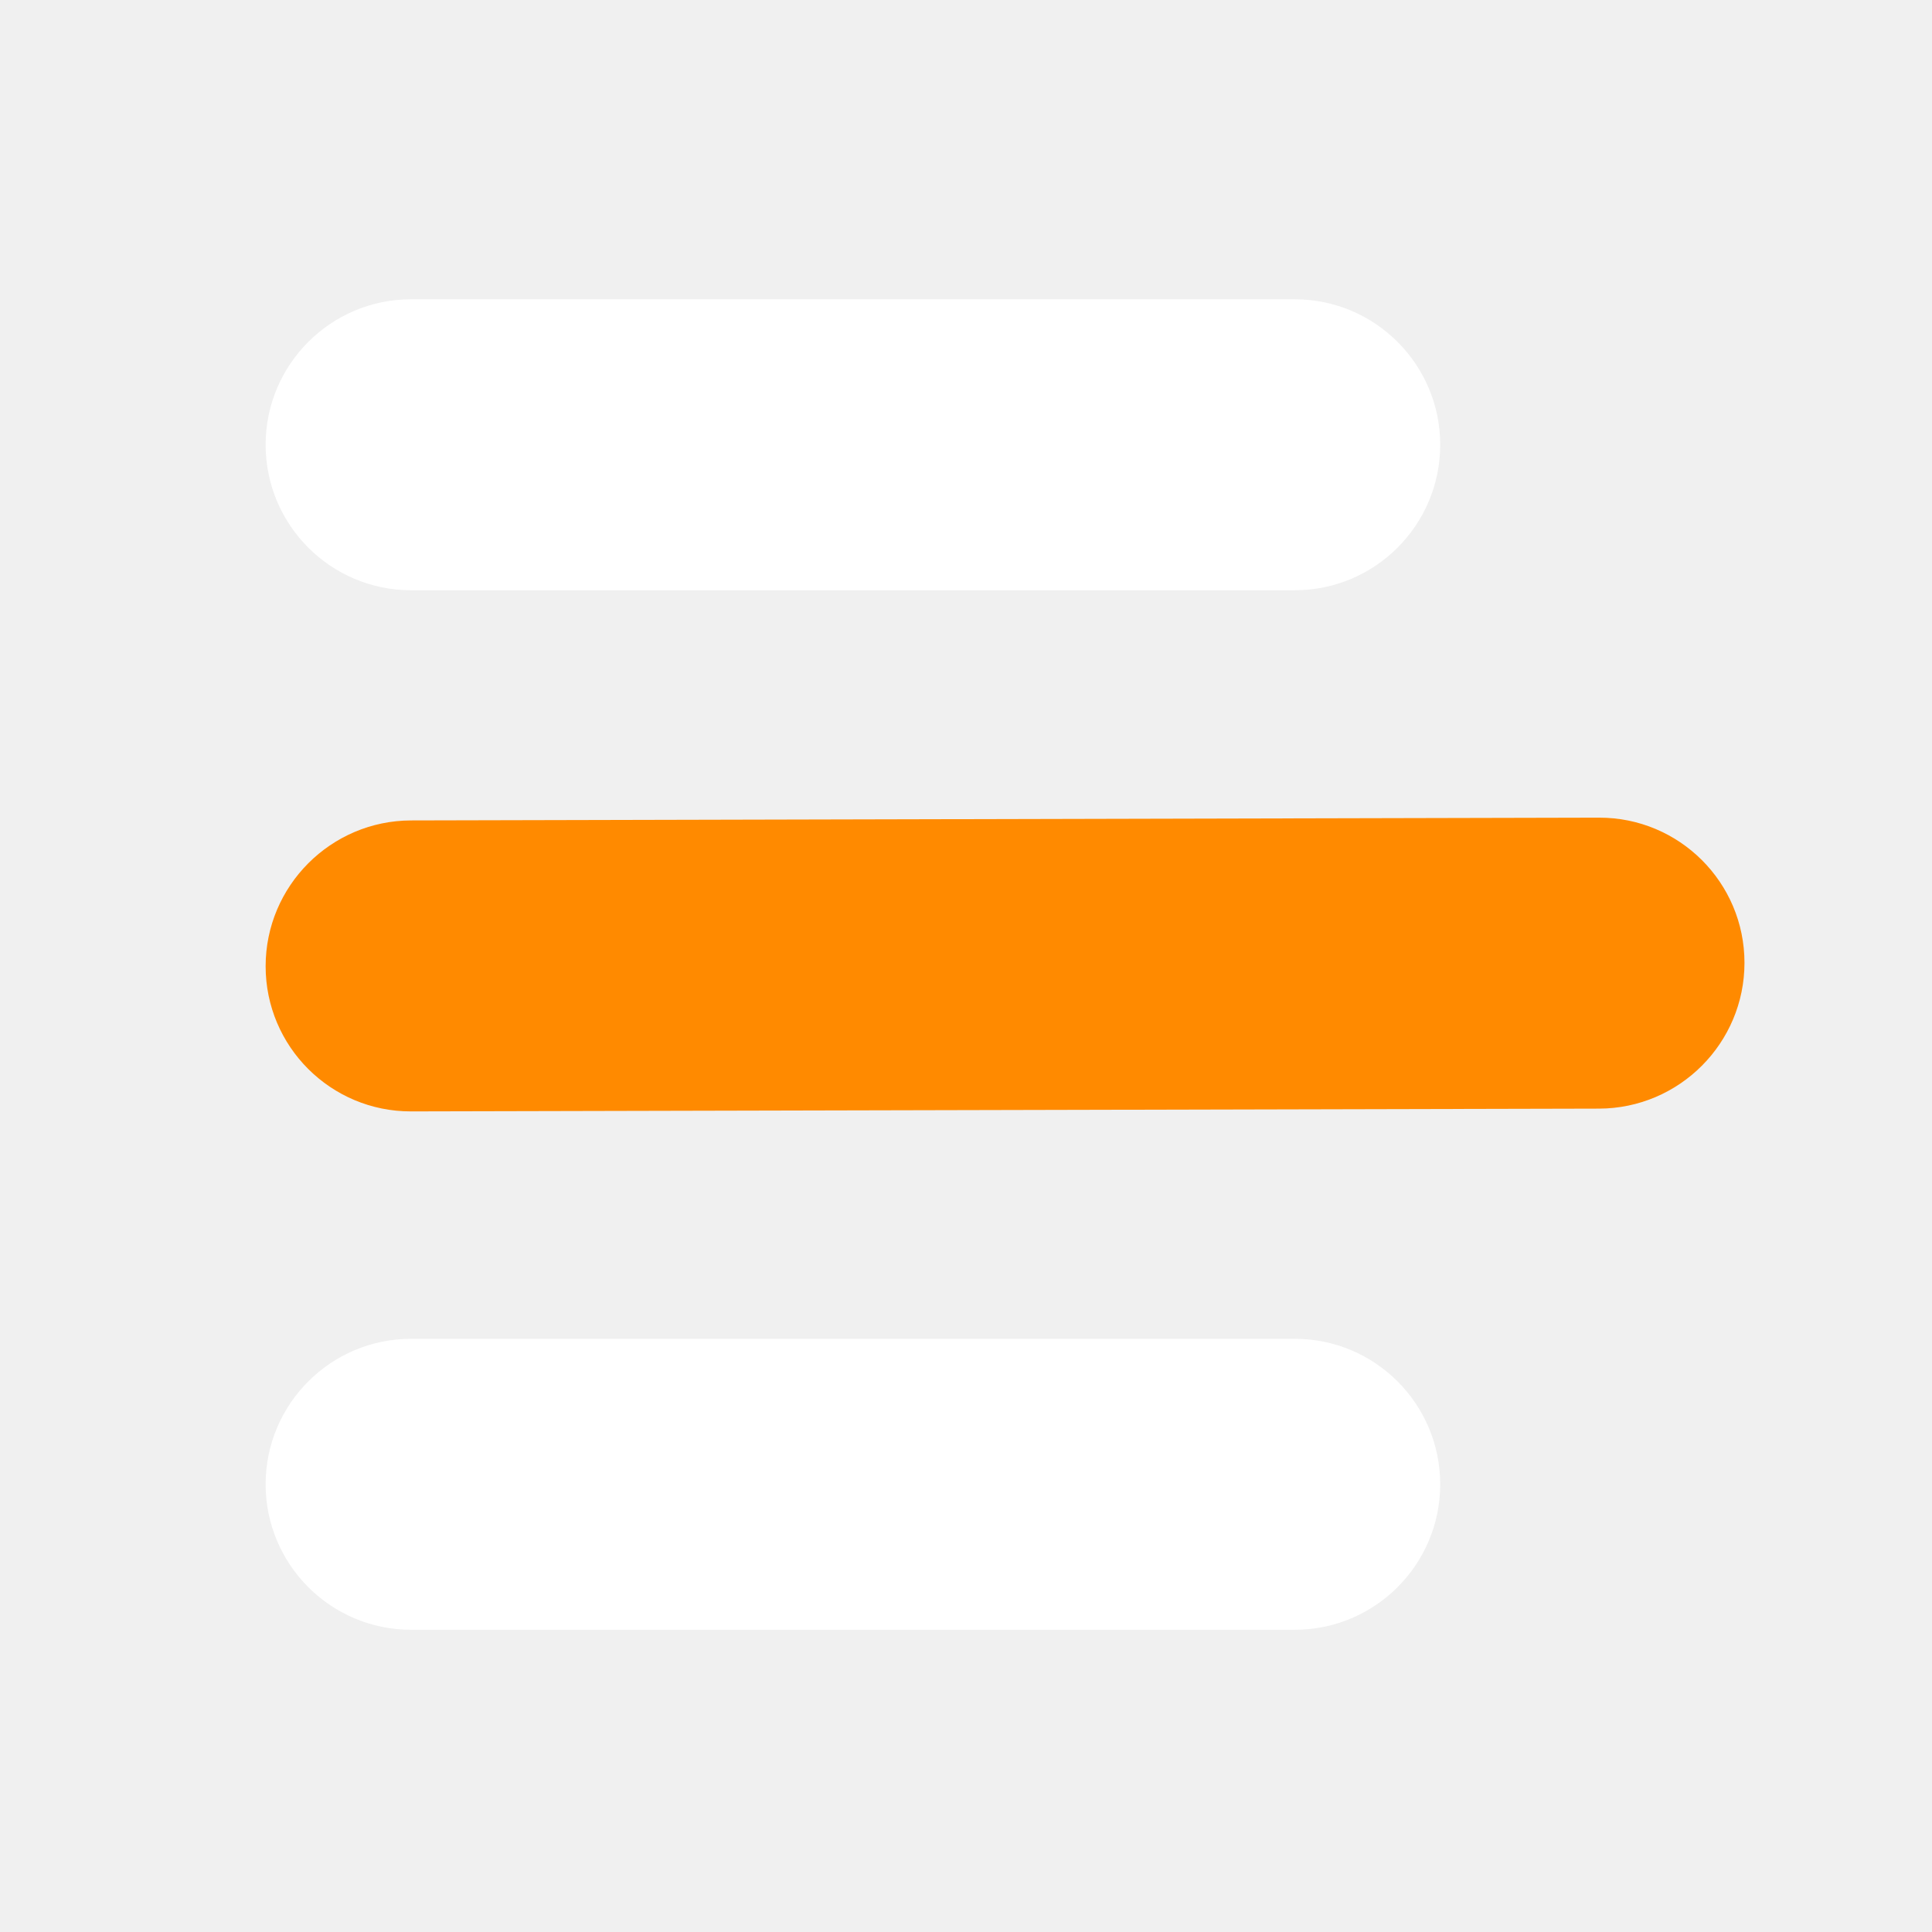
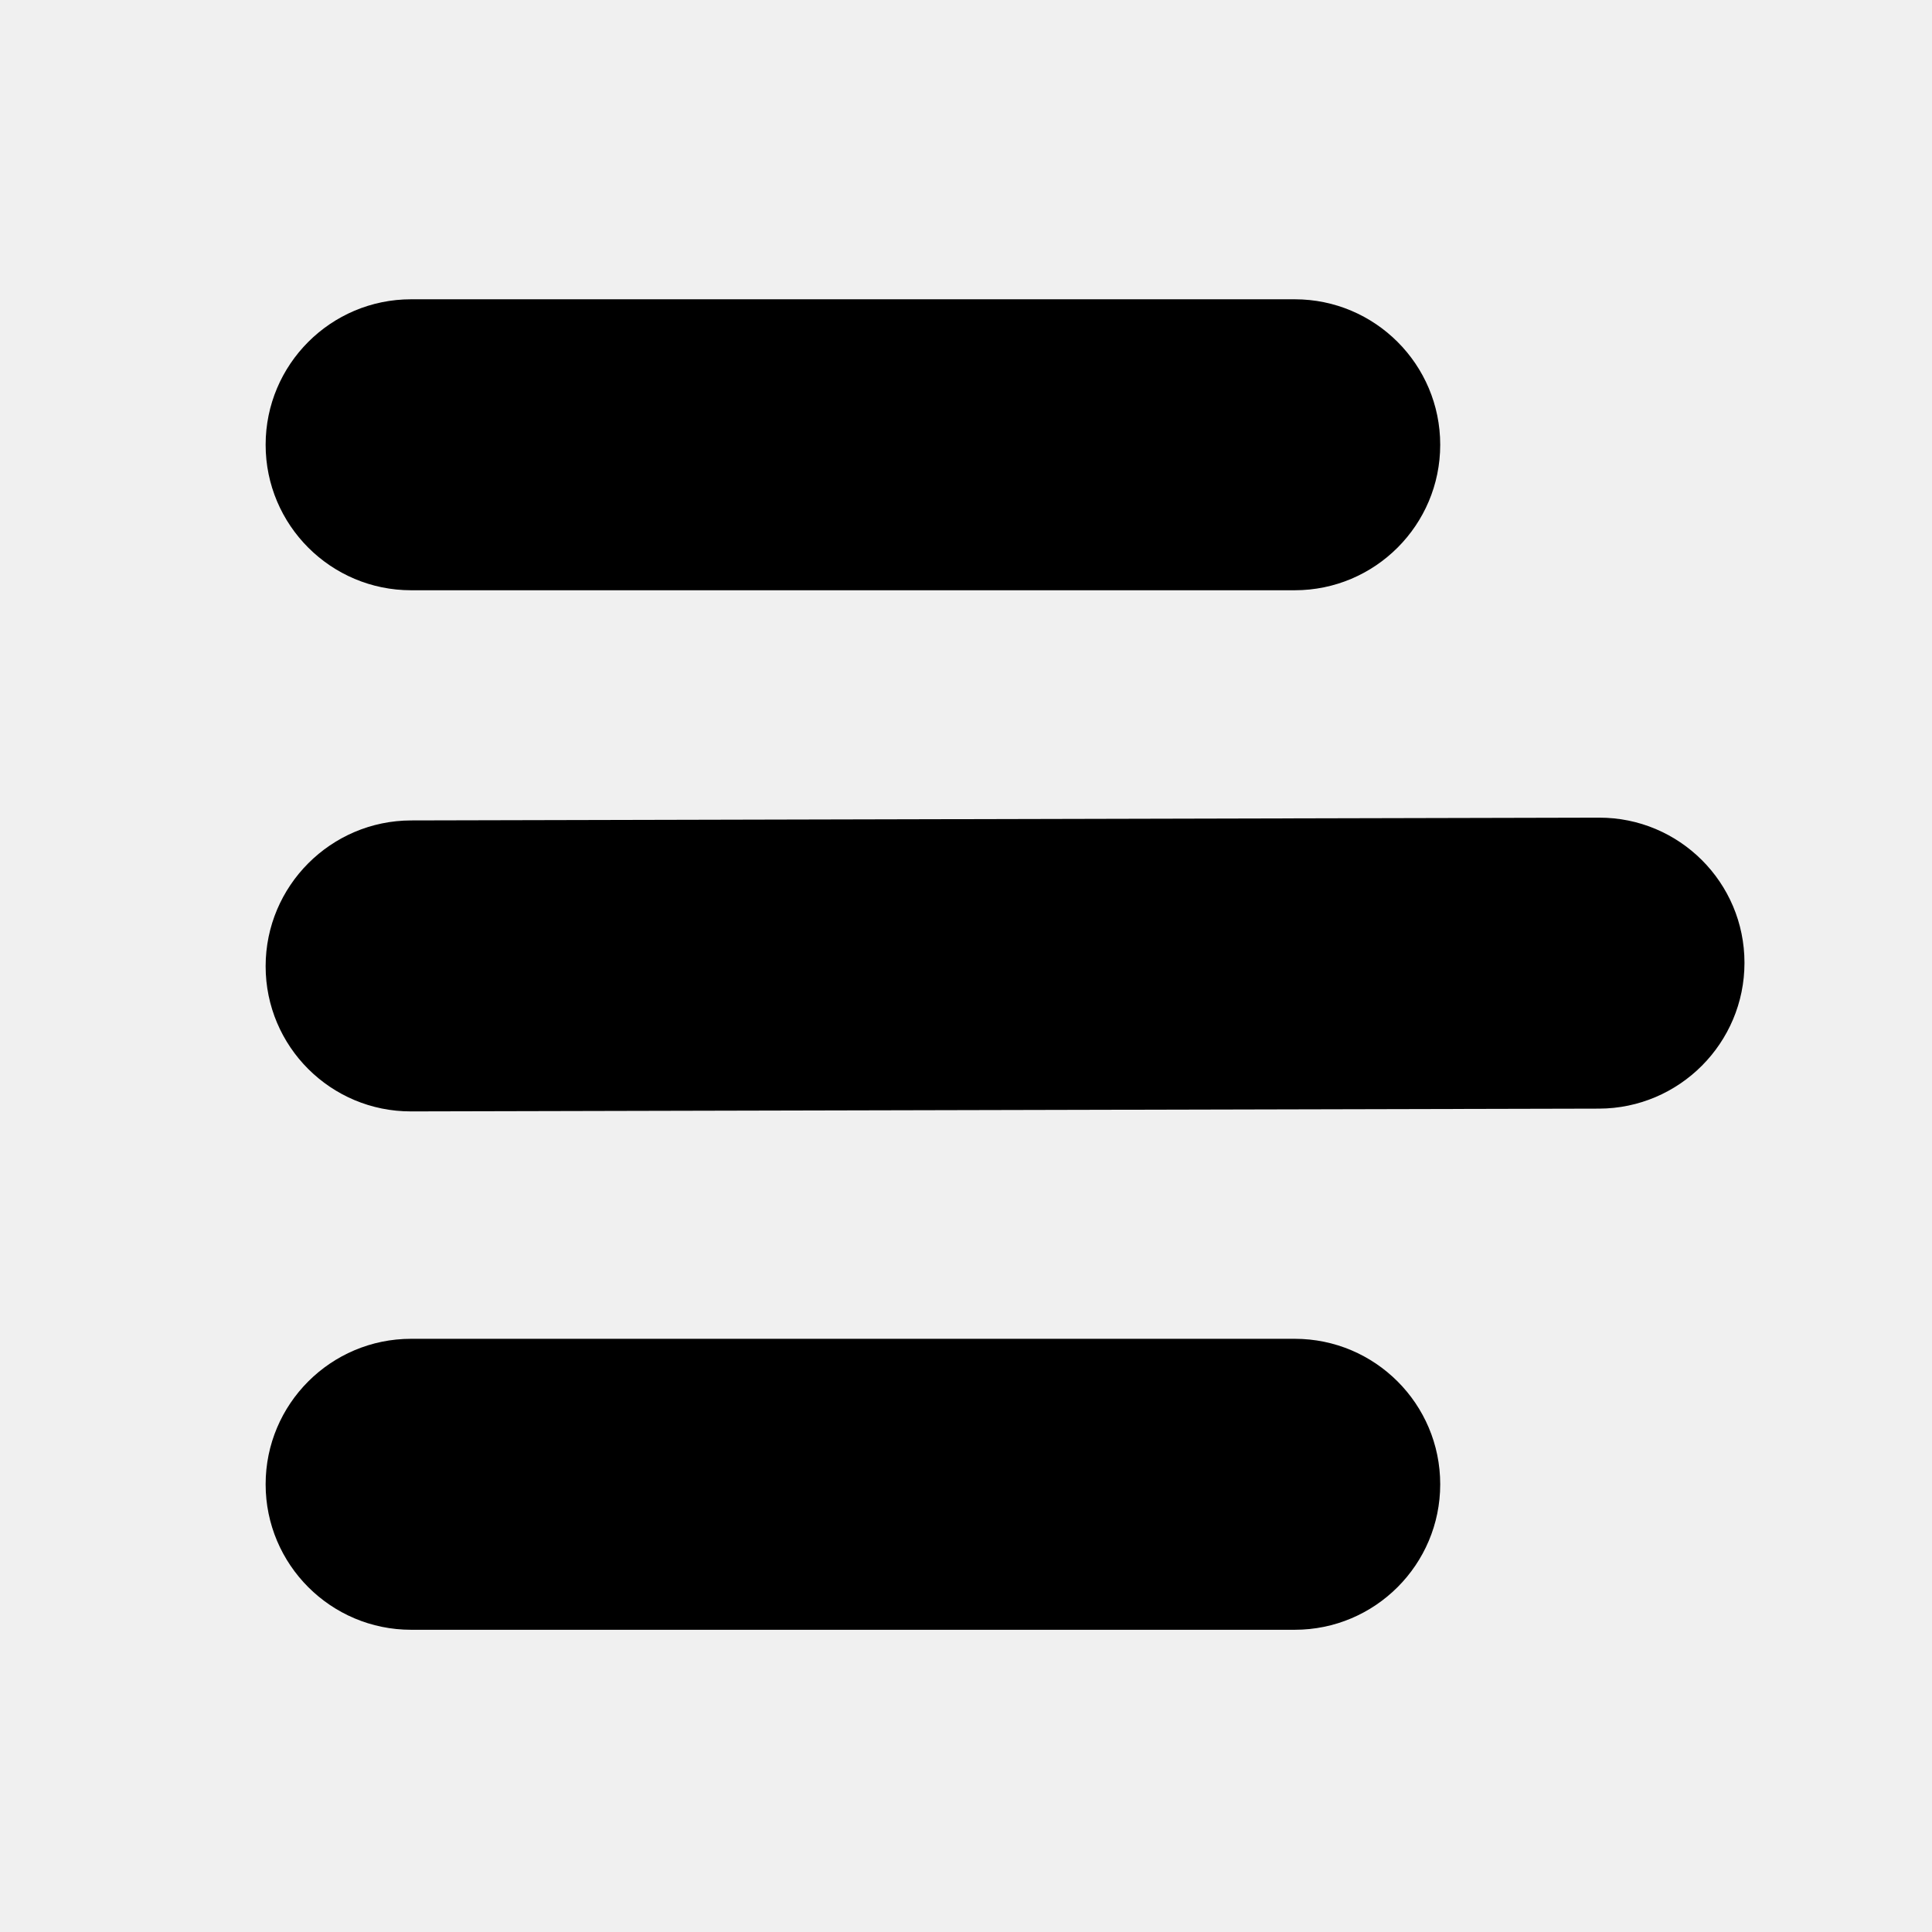
<svg xmlns="http://www.w3.org/2000/svg" width="100%" height="100%" viewBox="0 0 500 500" version="1.1" xml:space="preserve" style="fill-rule:evenodd;clip-rule:evenodd;stroke-linejoin:round;stroke-miterlimit:2;">
  <g transform="matrix(0.475925,0,0,0.475925,104.367,104.367)">
    <g transform="matrix(2.20214,0,0,5.08529,-225.57,-193.209)">
-       <path d="M358.487,42.431C358.487,33.845 342.389,26.874 322.562,26.874L104.369,26.874C84.541,26.874 68.444,33.845 68.444,42.431C68.444,51.017 84.541,57.988 104.369,57.988L322.562,57.988C342.389,57.988 358.487,51.017 358.487,42.431Z" style="fill:white;" />
+       <path d="M358.487,42.431C358.487,33.845 342.389,26.874 322.562,26.874L104.369,26.874C84.541,26.874 68.444,33.845 68.444,42.431C68.444,51.017 84.541,57.988 104.369,57.988L322.562,57.988C342.389,57.988 358.487,51.017 358.487,42.431Z" />
    </g>
    <g transform="matrix(2.77258,-0.00648266,0,5.08529,-264.613,90.8102)">
-       <path d="M358.487,42.431C358.487,33.845 345.701,26.874 329.953,26.874L96.977,26.874C81.229,26.874 68.444,33.845 68.444,42.431C68.444,51.017 81.229,57.988 96.977,57.988L329.953,57.988C345.701,57.988 358.487,51.017 358.487,42.431Z" style="fill:rgb(255,138,0);" />
+       <path d="M358.487,42.431C358.487,33.845 345.701,26.874 329.953,26.874L96.977,26.874C81.229,26.874 68.444,33.845 68.444,42.431C68.444,51.017 81.229,57.988 96.977,57.988L329.953,57.988C345.701,57.988 358.487,51.017 358.487,42.431Z" />
    </g>
    <g transform="matrix(2.20214,0,0,5.08529,-225.57,372.062)">
-       <path d="M358.487,42.431C358.487,33.845 342.389,26.874 322.562,26.874L104.369,26.874C84.541,26.874 68.444,33.845 68.444,42.431C68.444,51.017 84.541,57.988 104.369,57.988L322.562,57.988C342.389,57.988 358.487,51.017 358.487,42.431Z" style="fill:white;" />
+       <path d="M358.487,42.431C358.487,33.845 342.389,26.874 322.562,26.874L104.369,26.874C84.541,26.874 68.444,33.845 68.444,42.431C68.444,51.017 84.541,57.988 104.369,57.988L322.562,57.988C342.389,57.988 358.487,51.017 358.487,42.431Z" />
    </g>
  </g>
</svg>
